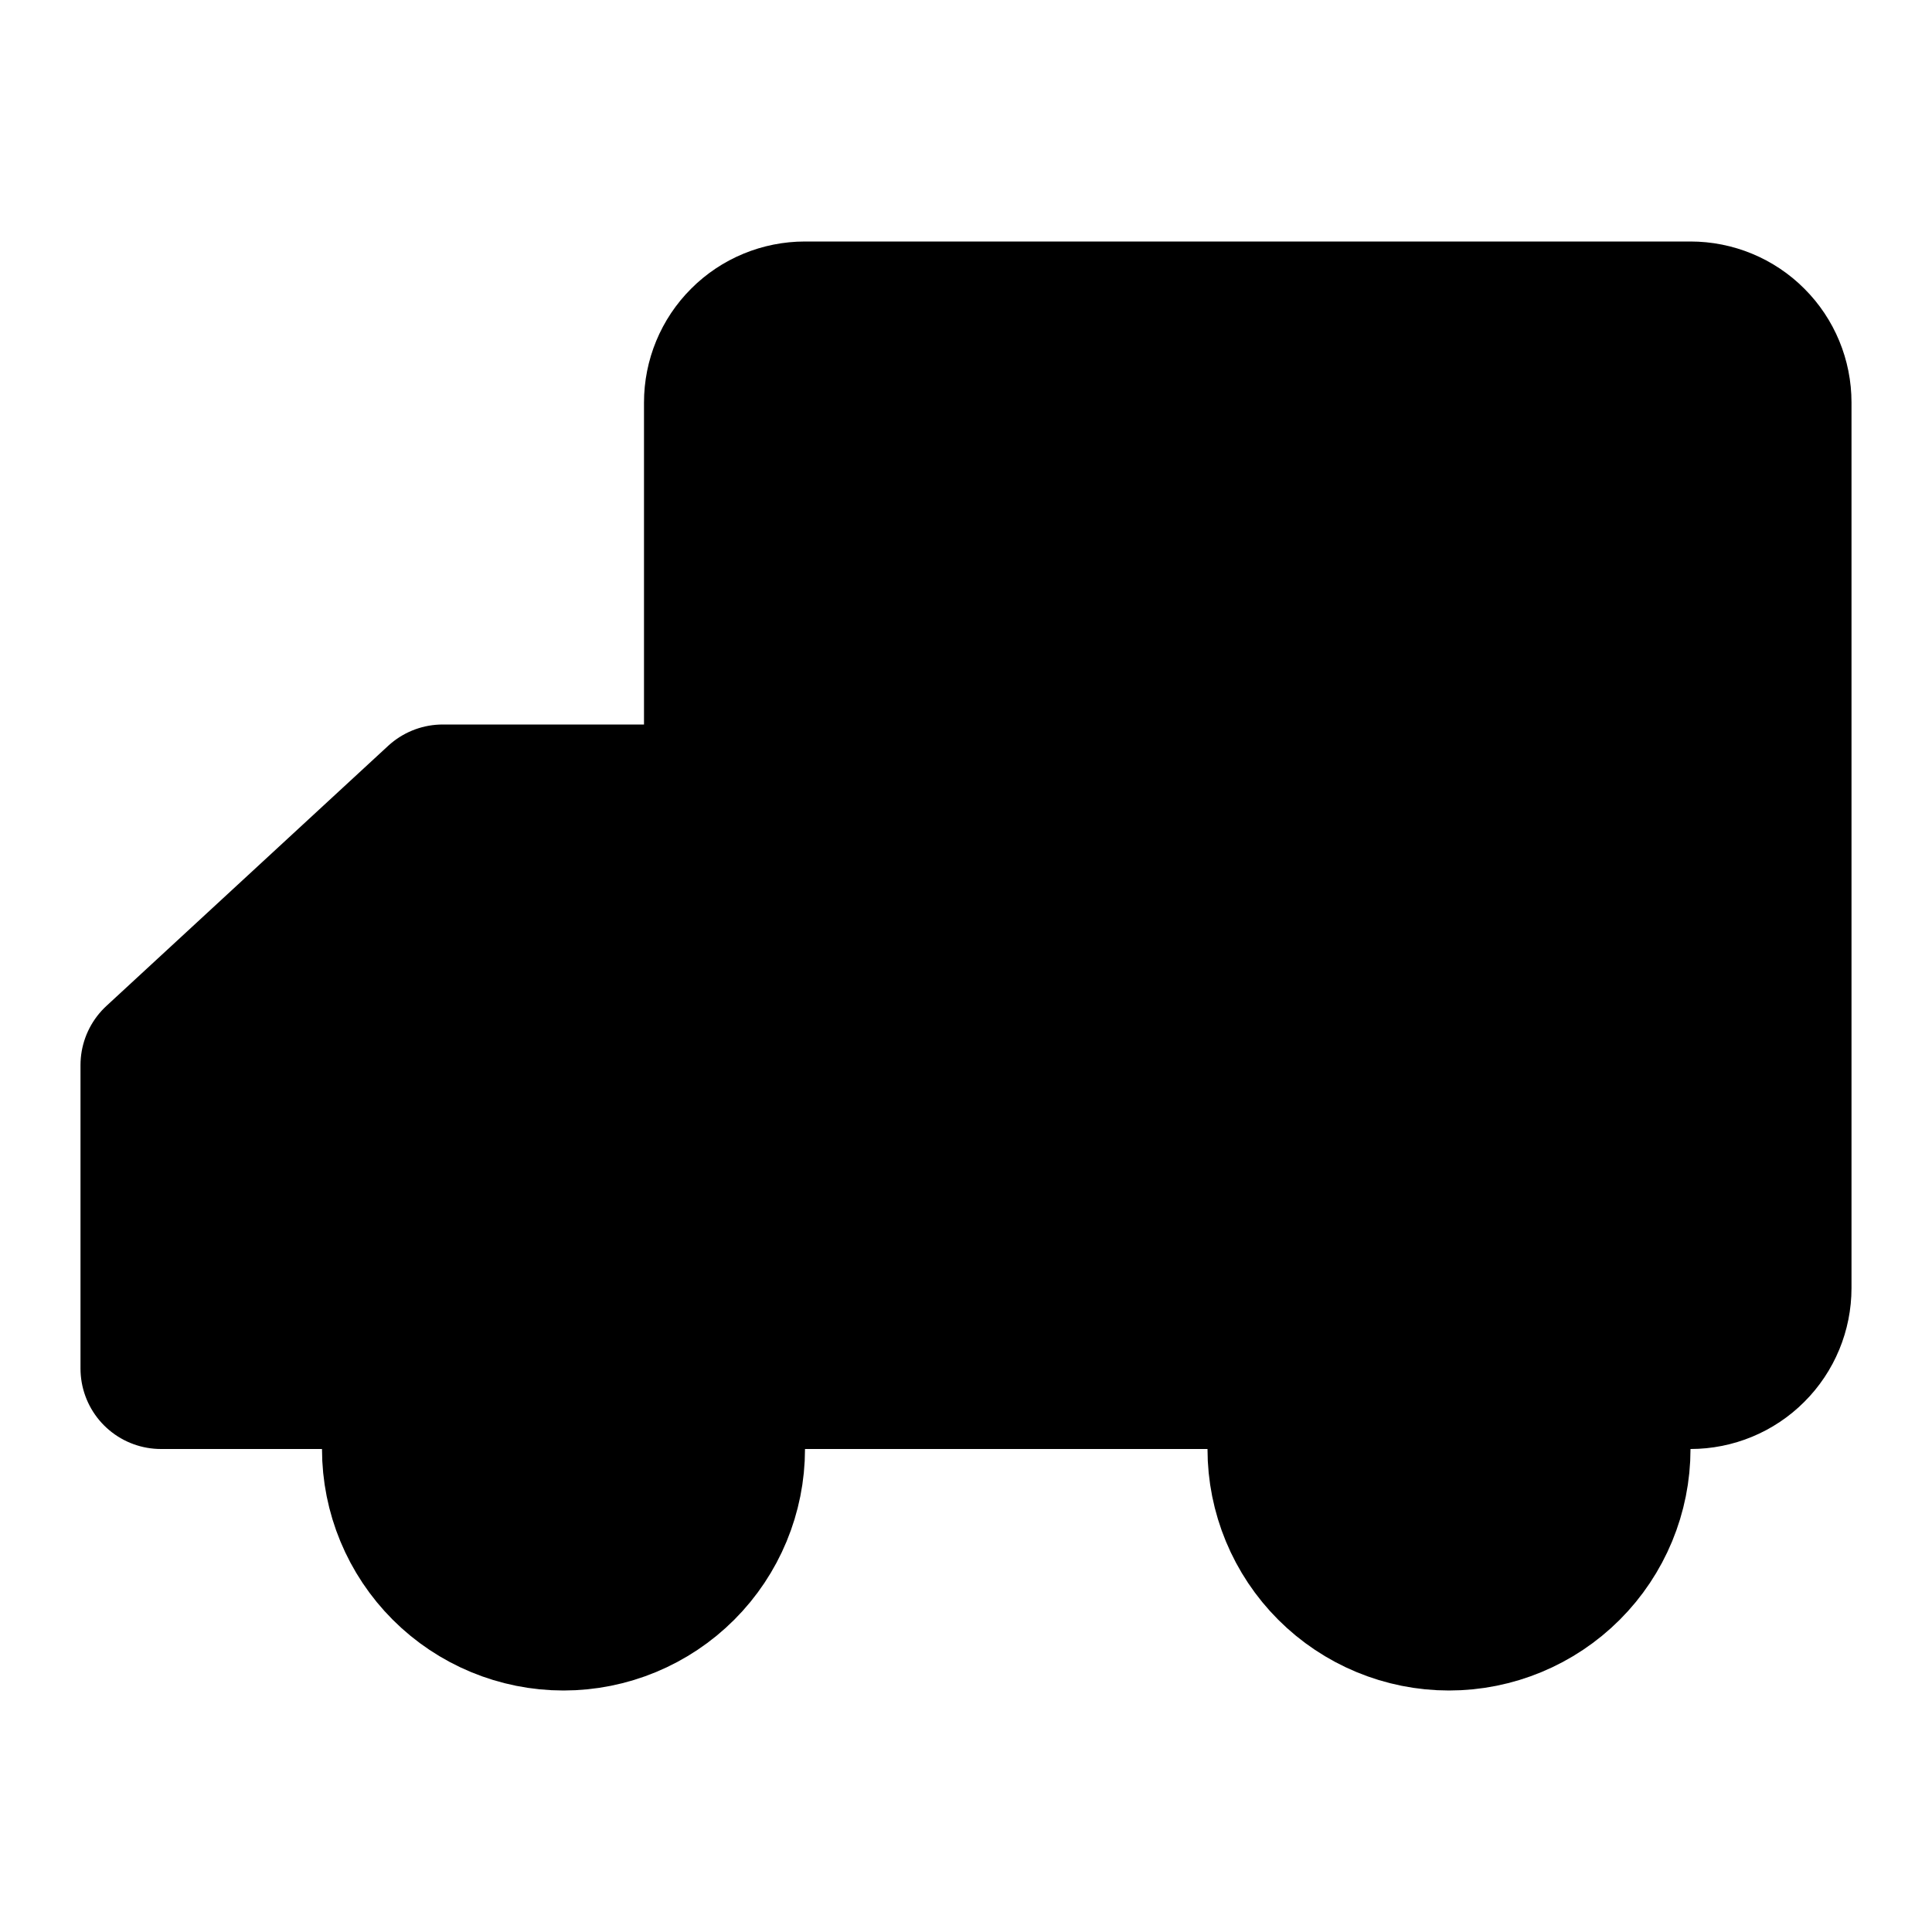
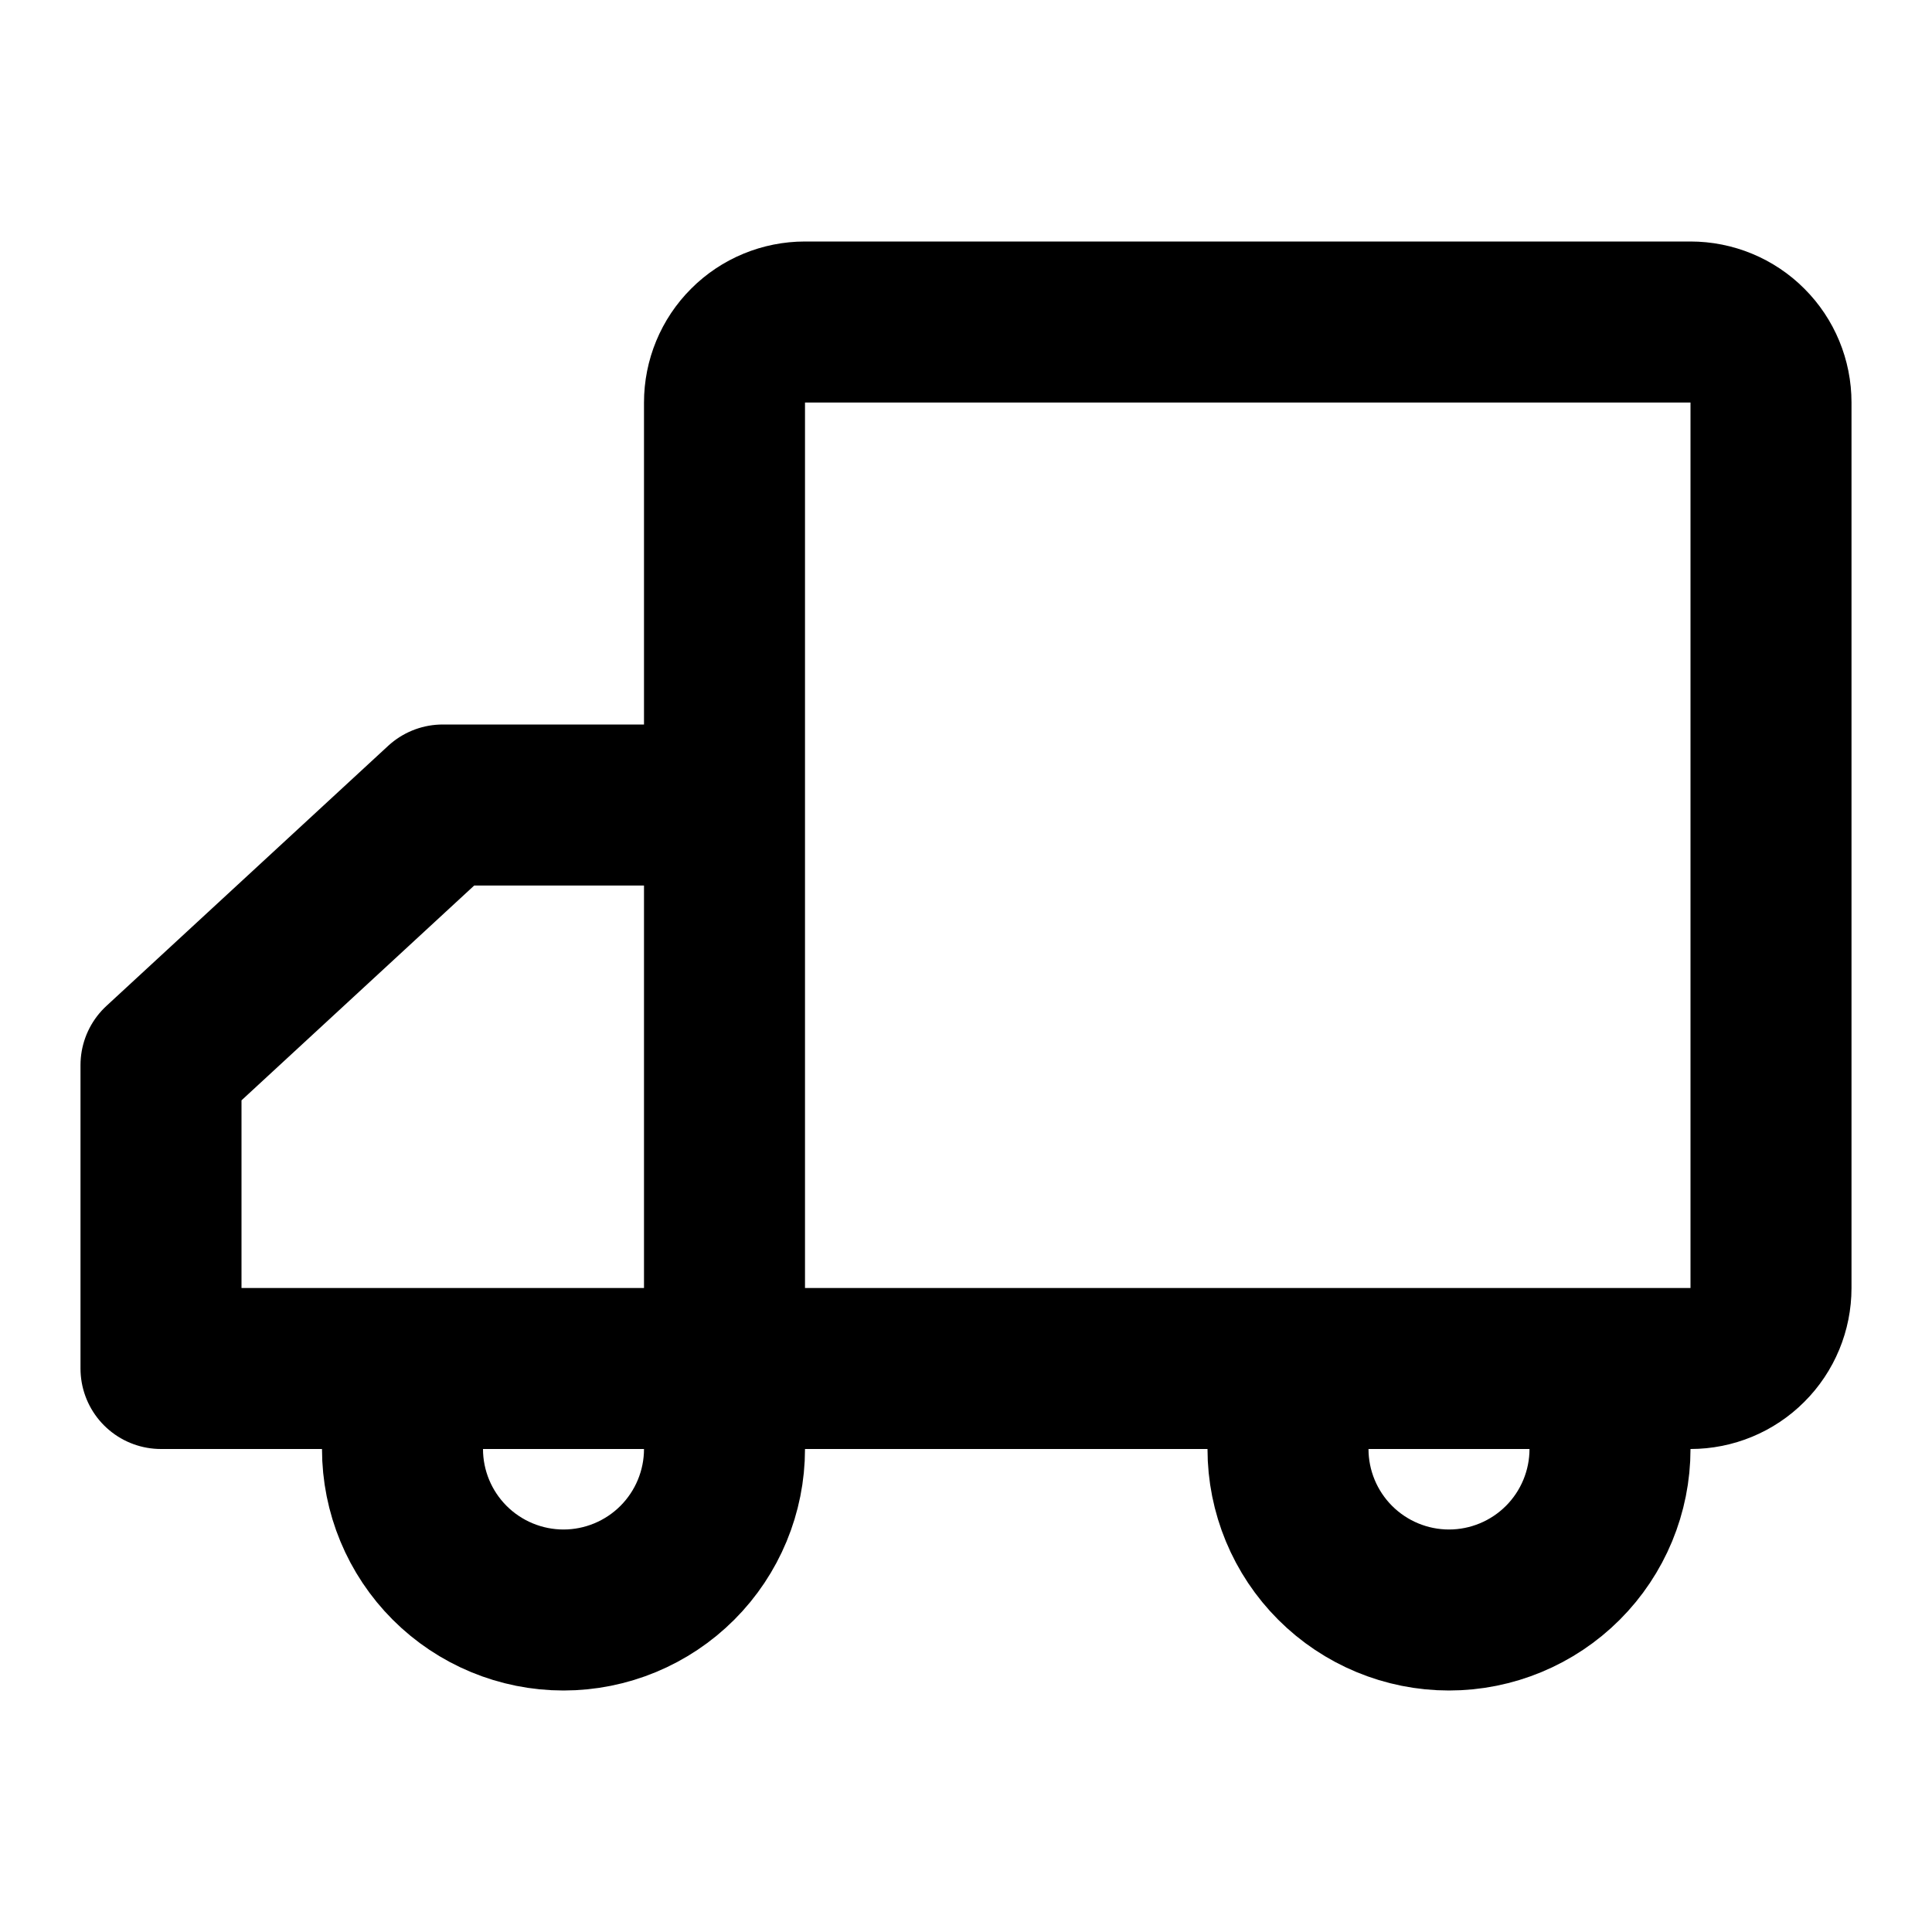
- <svg xmlns="http://www.w3.org/2000/svg" width="24" height="24" viewBox="0 0 24 24" fill="currentColor">
+ <svg xmlns="http://www.w3.org/2000/svg" width="24" height="24" viewBox="0 0 24 24" fill="none">
  <g id="icon-park-outline:transporter">
    <g id="Group">
      <path id="Vector" d="M21 4H10C9.735 4 9.48 4.105 9.293 4.293C9.105 4.48 9 4.735 9 5V16C9 16.265 9.105 16.52 9.293 16.707C9.48 16.895 9.735 17 10 17H21C21.265 17 21.52 16.895 21.707 16.707C21.895 16.52 22 16.265 22 16V5C22 4.735 21.895 4.48 21.707 4.293C21.52 4.105 21.265 4 21 4ZM2 17H9V10H5.5L2 13.231V17Z" stroke="currentColor" stroke-width="2" stroke-linejoin="round" />
      <path id="Vector_2" d="M9 18C9 18.53 8.789 19.039 8.414 19.414C8.039 19.789 7.53 20 7 20C6.47 20 5.961 19.789 5.586 19.414C5.211 19.039 5 18.53 5 18M20 18C20 18.53 19.789 19.039 19.414 19.414C19.039 19.789 18.53 20 18 20C17.47 20 16.961 19.789 16.586 19.414C16.211 19.039 16 18.53 16 18" stroke="currentColor" stroke-width="2" stroke-linecap="round" stroke-linejoin="round" />
    </g>
  </g>
</svg>
